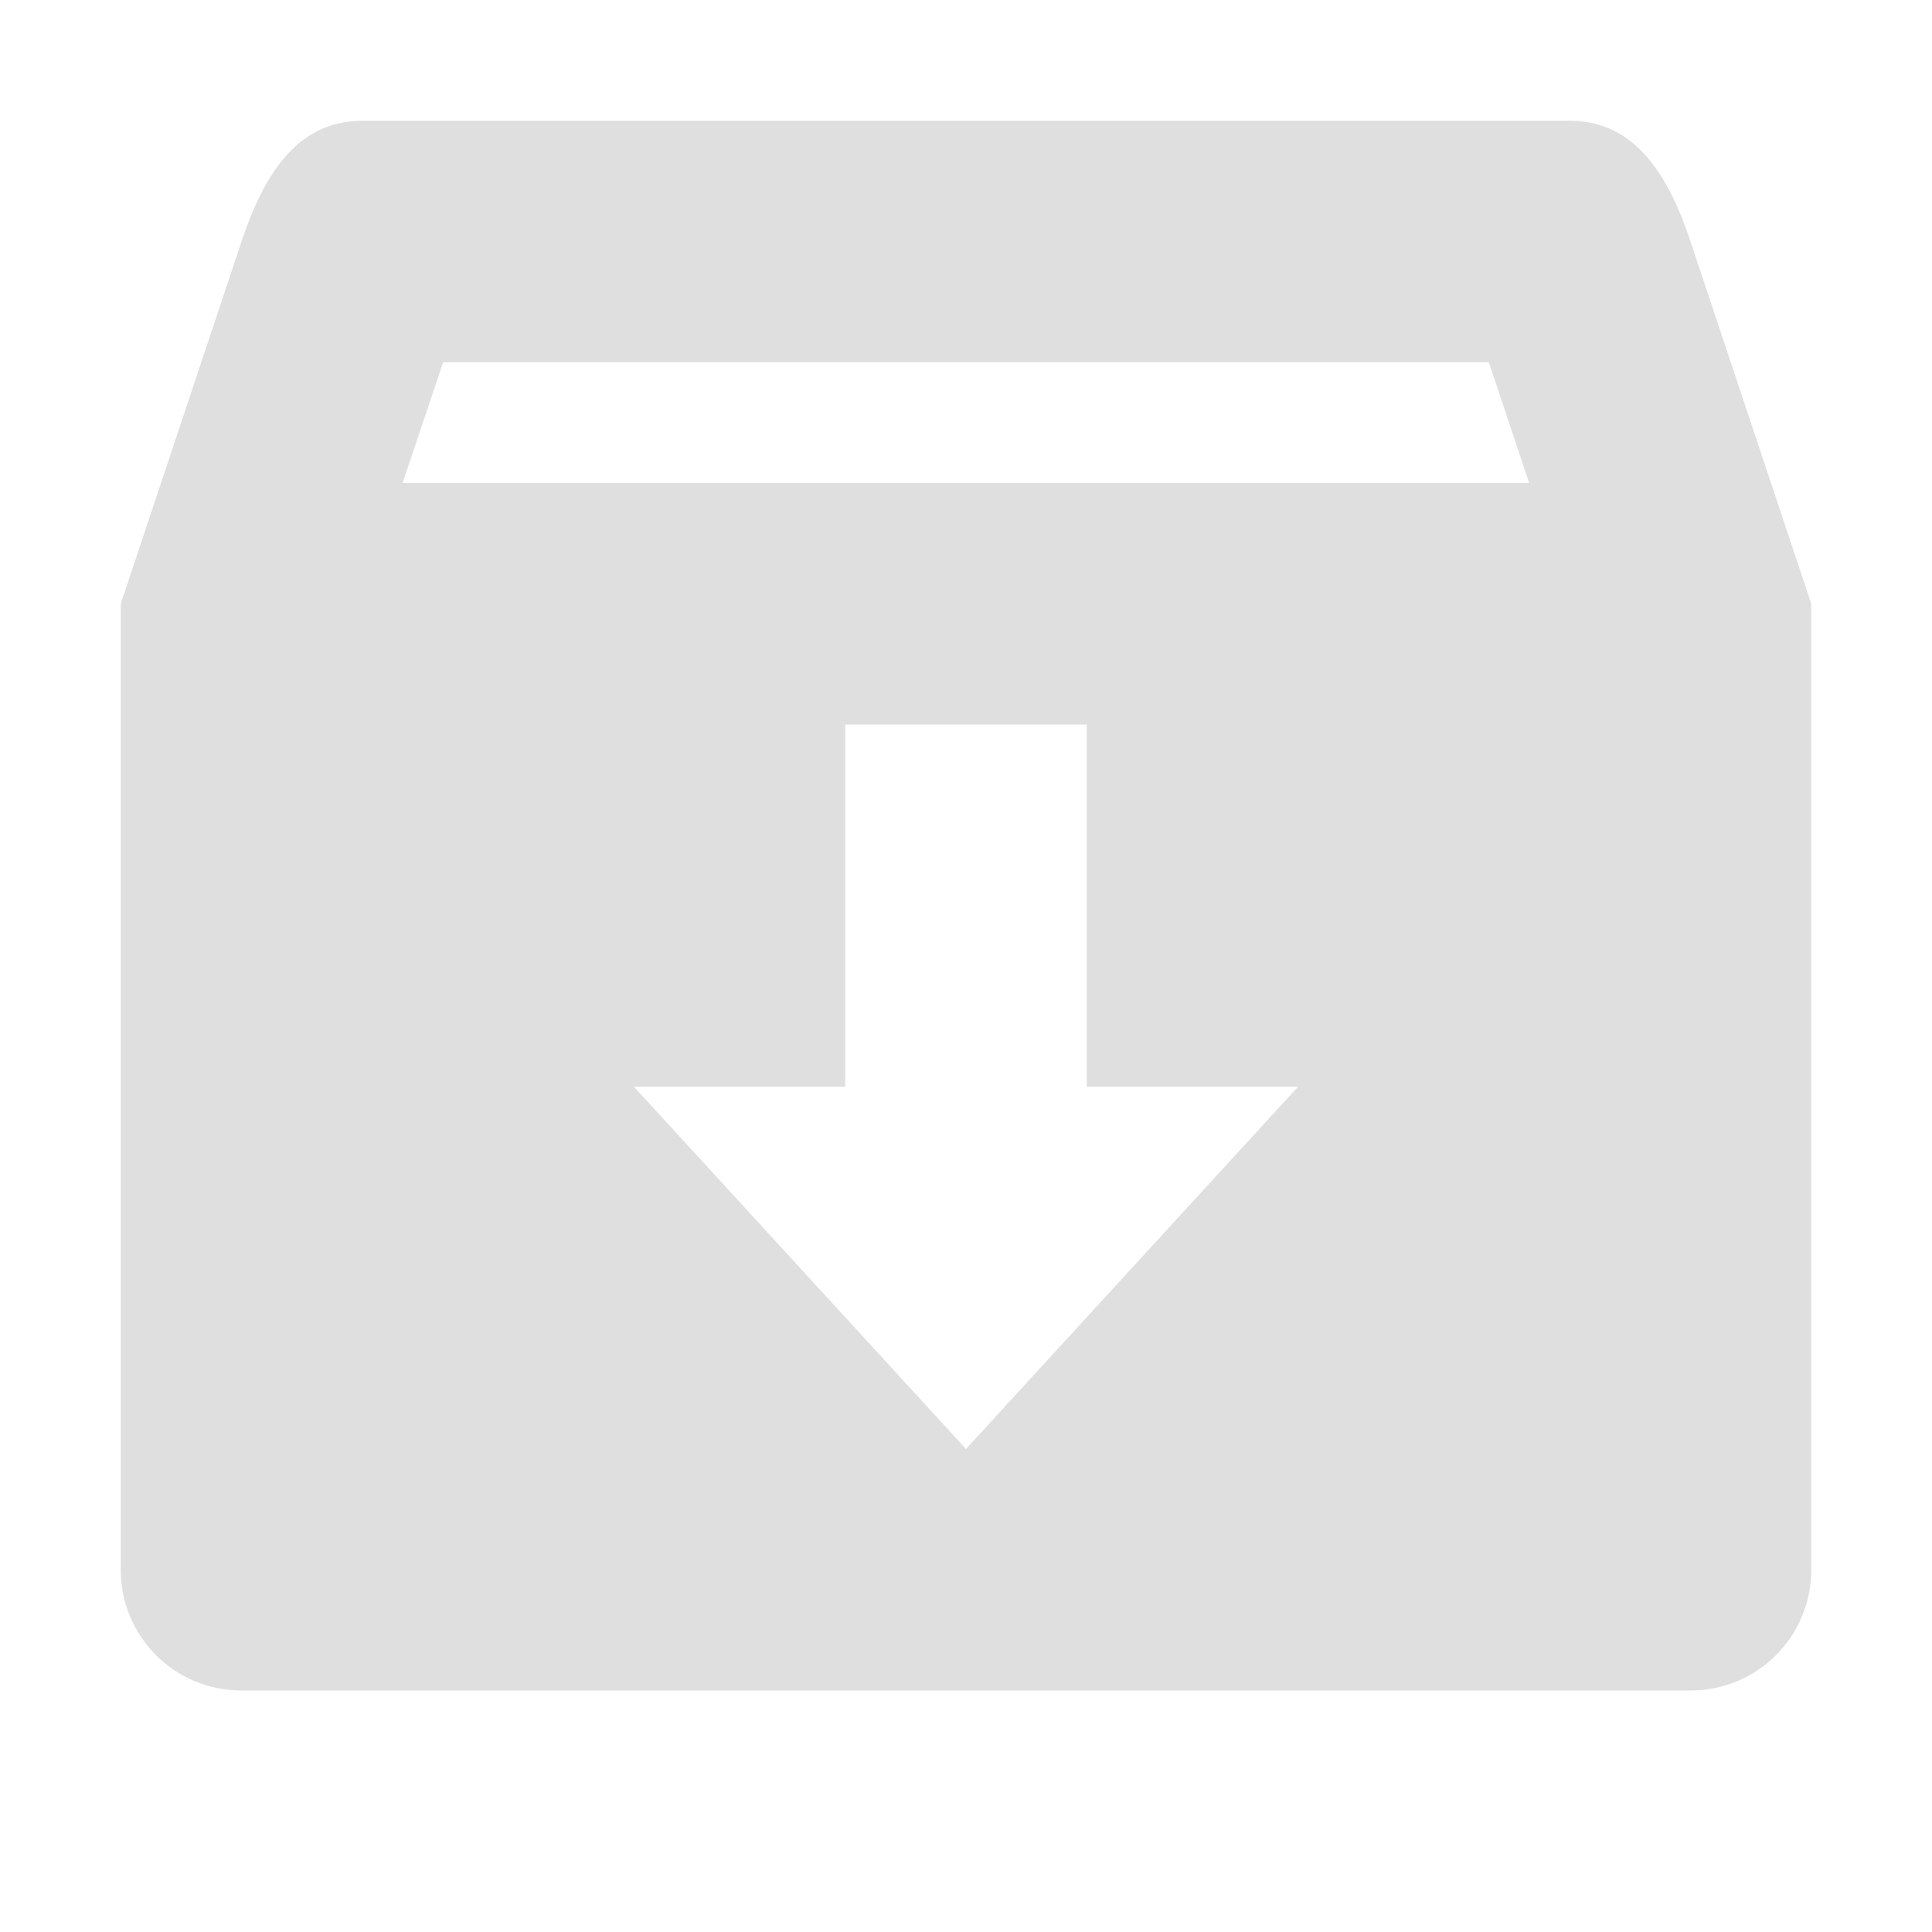
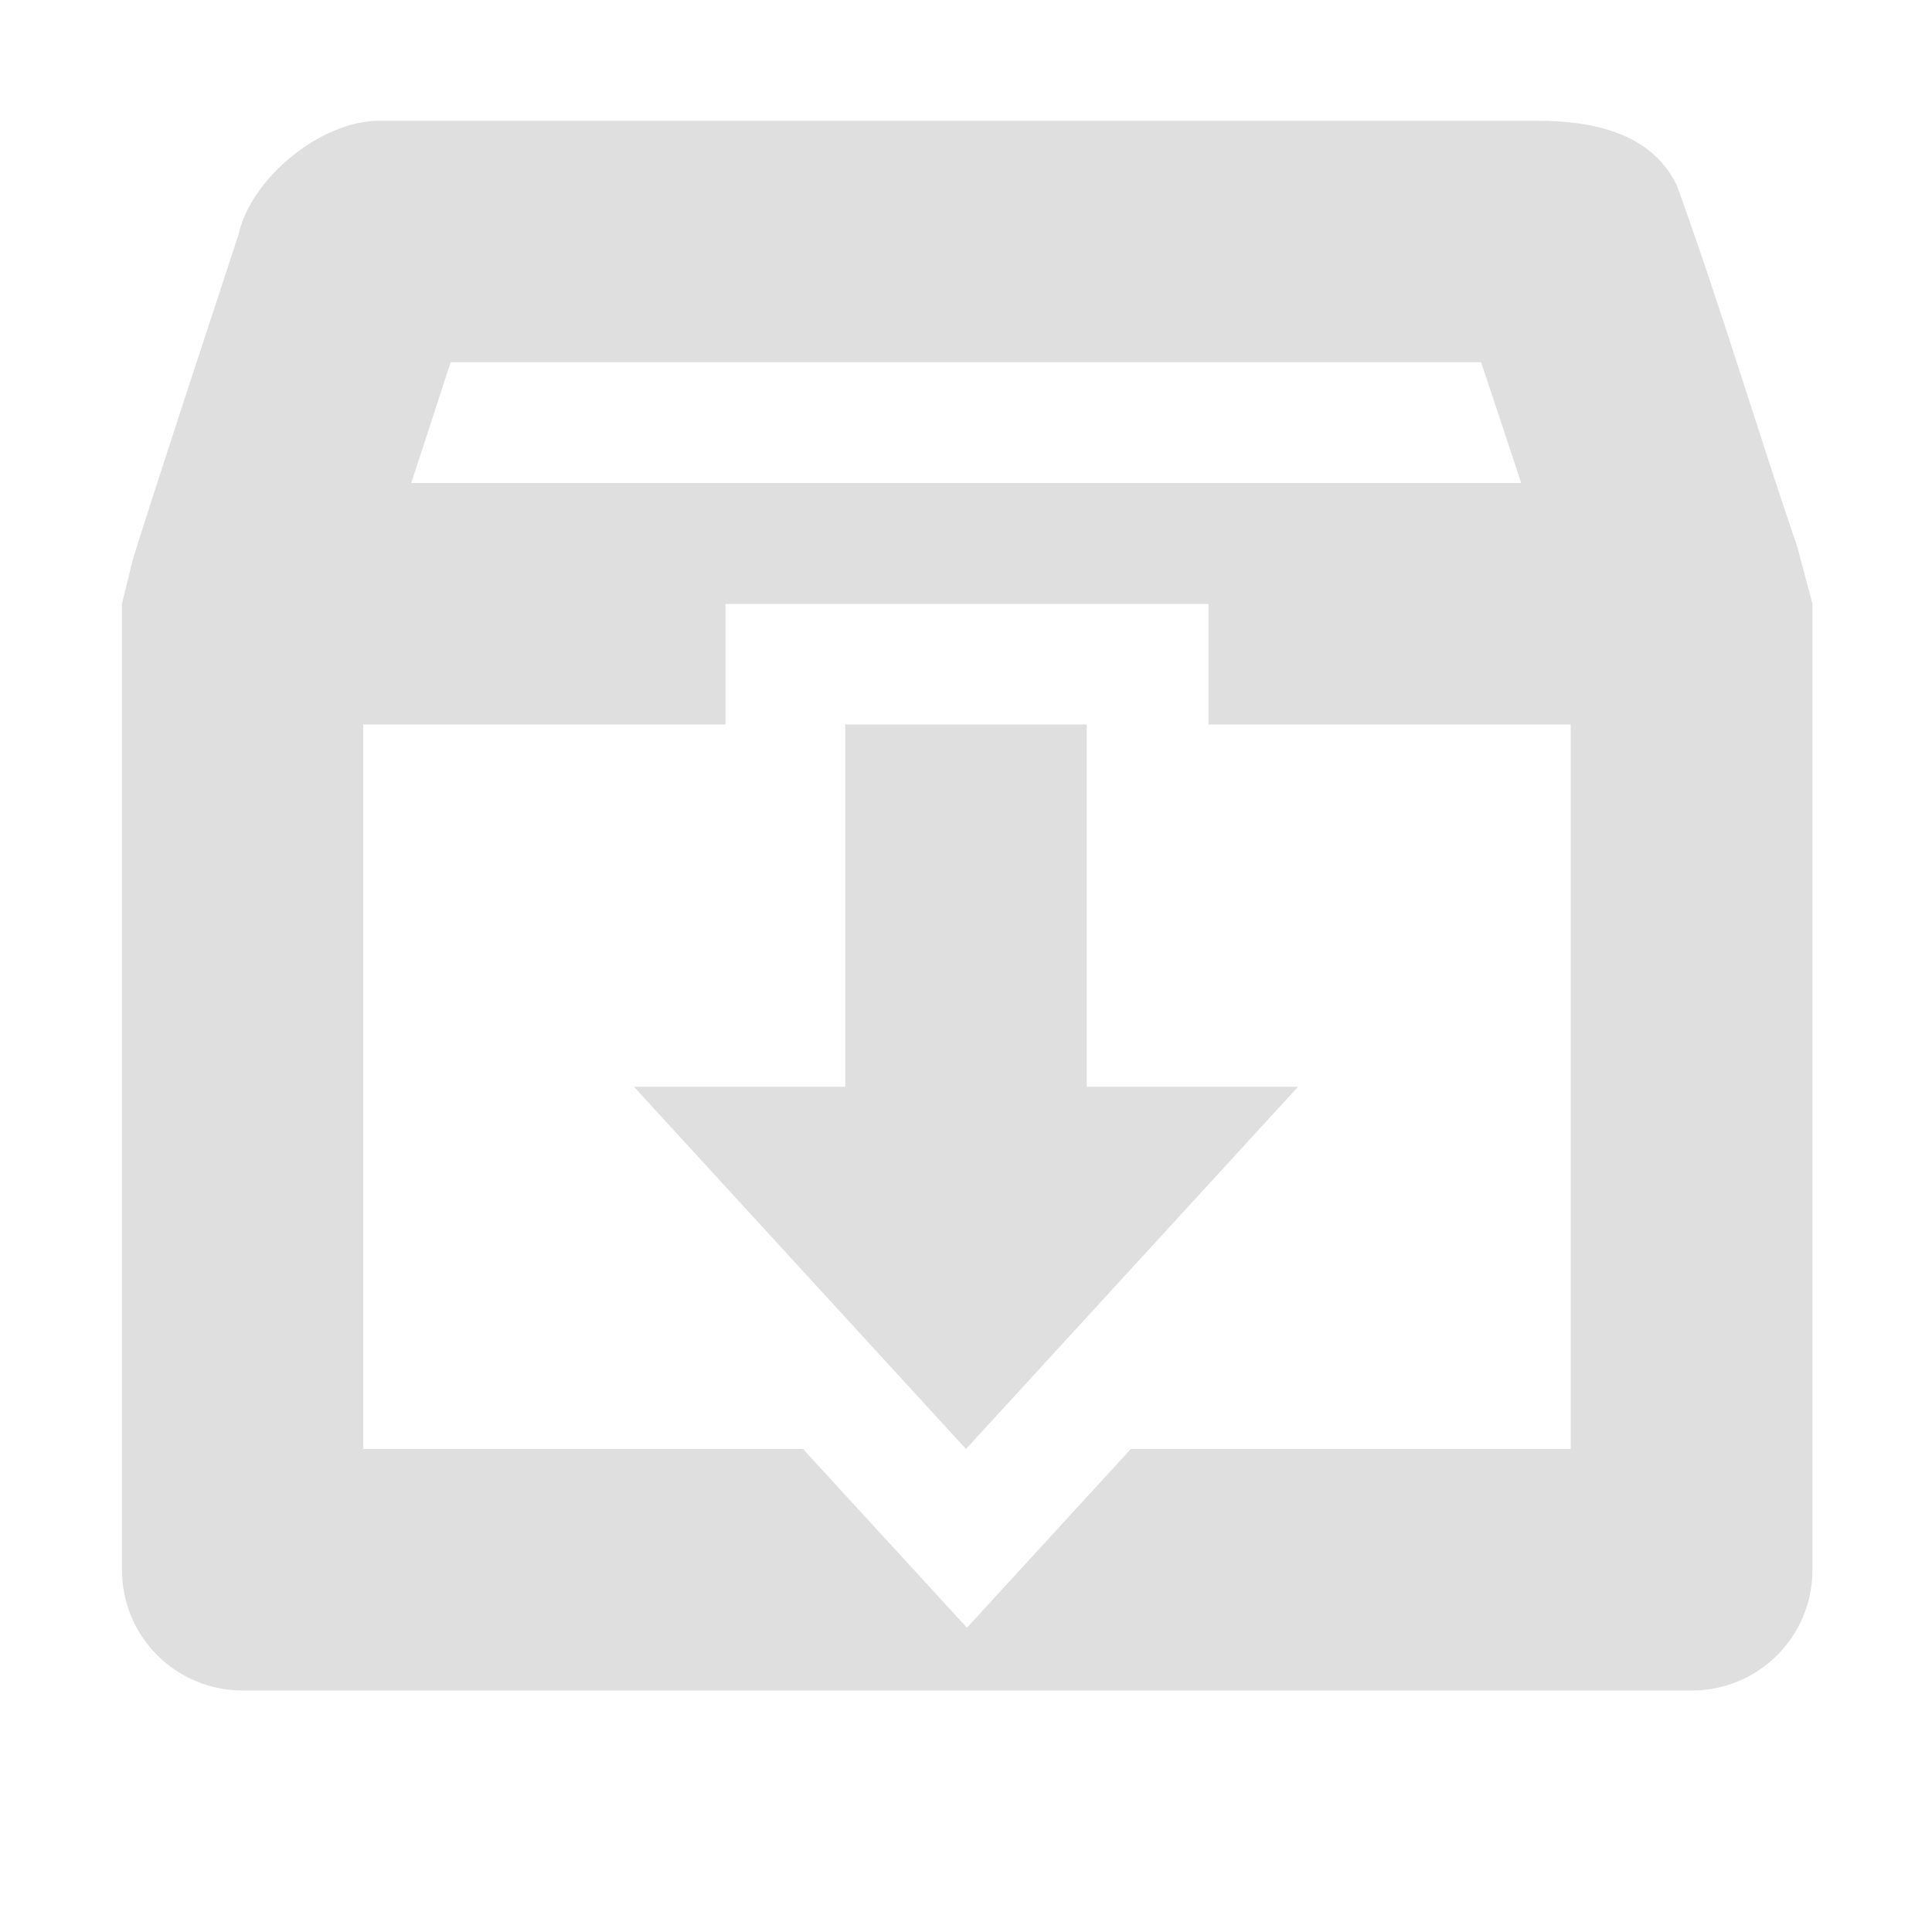
- <svg xmlns="http://www.w3.org/2000/svg" width="16" height="16" version="1.1">
-   <defs>
+ <svg xmlns="http://www.w3.org/2000/svg" width="16" height="16" version="1.1" id="svg1">
+   <defs id="defs1">
    <style id="current-color-scheme" type="text/css">
   .ColorScheme-Text { color:#dfdfdf; } .ColorScheme-Highlight { color:#4285f4; } .ColorScheme-NeutralText { color:#ff9800; } .ColorScheme-PositiveText { color:#4caf50; } .ColorScheme-NegativeText { color:#f44336; }
-   </style>
+     </style>
  </defs>
-   <path style="fill:currentColor" class="ColorScheme-Text" d="M 3,1 C 2.446,1 2.175,1.475 2,2 L 1,5 V 13 C 1,13.554 1.446,14 2,14 H 14 C 14.554,14 15,13.554 15,13 V 5 L 14,2 C 13.825,1.474 13.554,1 13,1 Z M 3.67,3 H 12.33 L 12.664,4 H 3.334 Z M 7,6 H 9 V 9 H 10.75 L 8,12 5.25,9 H 7 Z" />
+   <path id="path1" style="fill:currentColor" class="ColorScheme-Text" d="M 3.139 1 C 2.654 1 2.077 1.48 1.977 1.938 C 1.685 2.829 1.385 3.731 1.102 4.625 L 1.01 5 L 1.01 13 C 1.01 13.554 1.456 14 2.01 14 L 14.01 14 C 14.564 14 15.01 13.554 15.01 13 L 15.01 5 L 14.885 4.531 C 14.547 3.542 14.242 2.513 13.885 1.531 C 13.671 1.093 13.174 1 12.729 1 L 3.141 1 L 3.139 1 z M 3.732 3 L 12.266 3 C 12.374 3.323 12.488 3.668 12.598 4 L 3.406 4 C 3.515 3.666 3.622 3.336 3.732 3 z M 6.008 5.002 L 10.008 5.002 L 10.008 6 L 13.008 6 L 13.008 12 L 9.365 12 L 8.008 13.48 L 6.65 12 L 3.008 12 L 3.008 6 L 6.008 6 L 6.008 5.002 z M 7 6 L 7 9 L 5.25 9 L 8 12 L 10.75 9 L 9 9 L 9 6 L 7 6 z " />
</svg>
